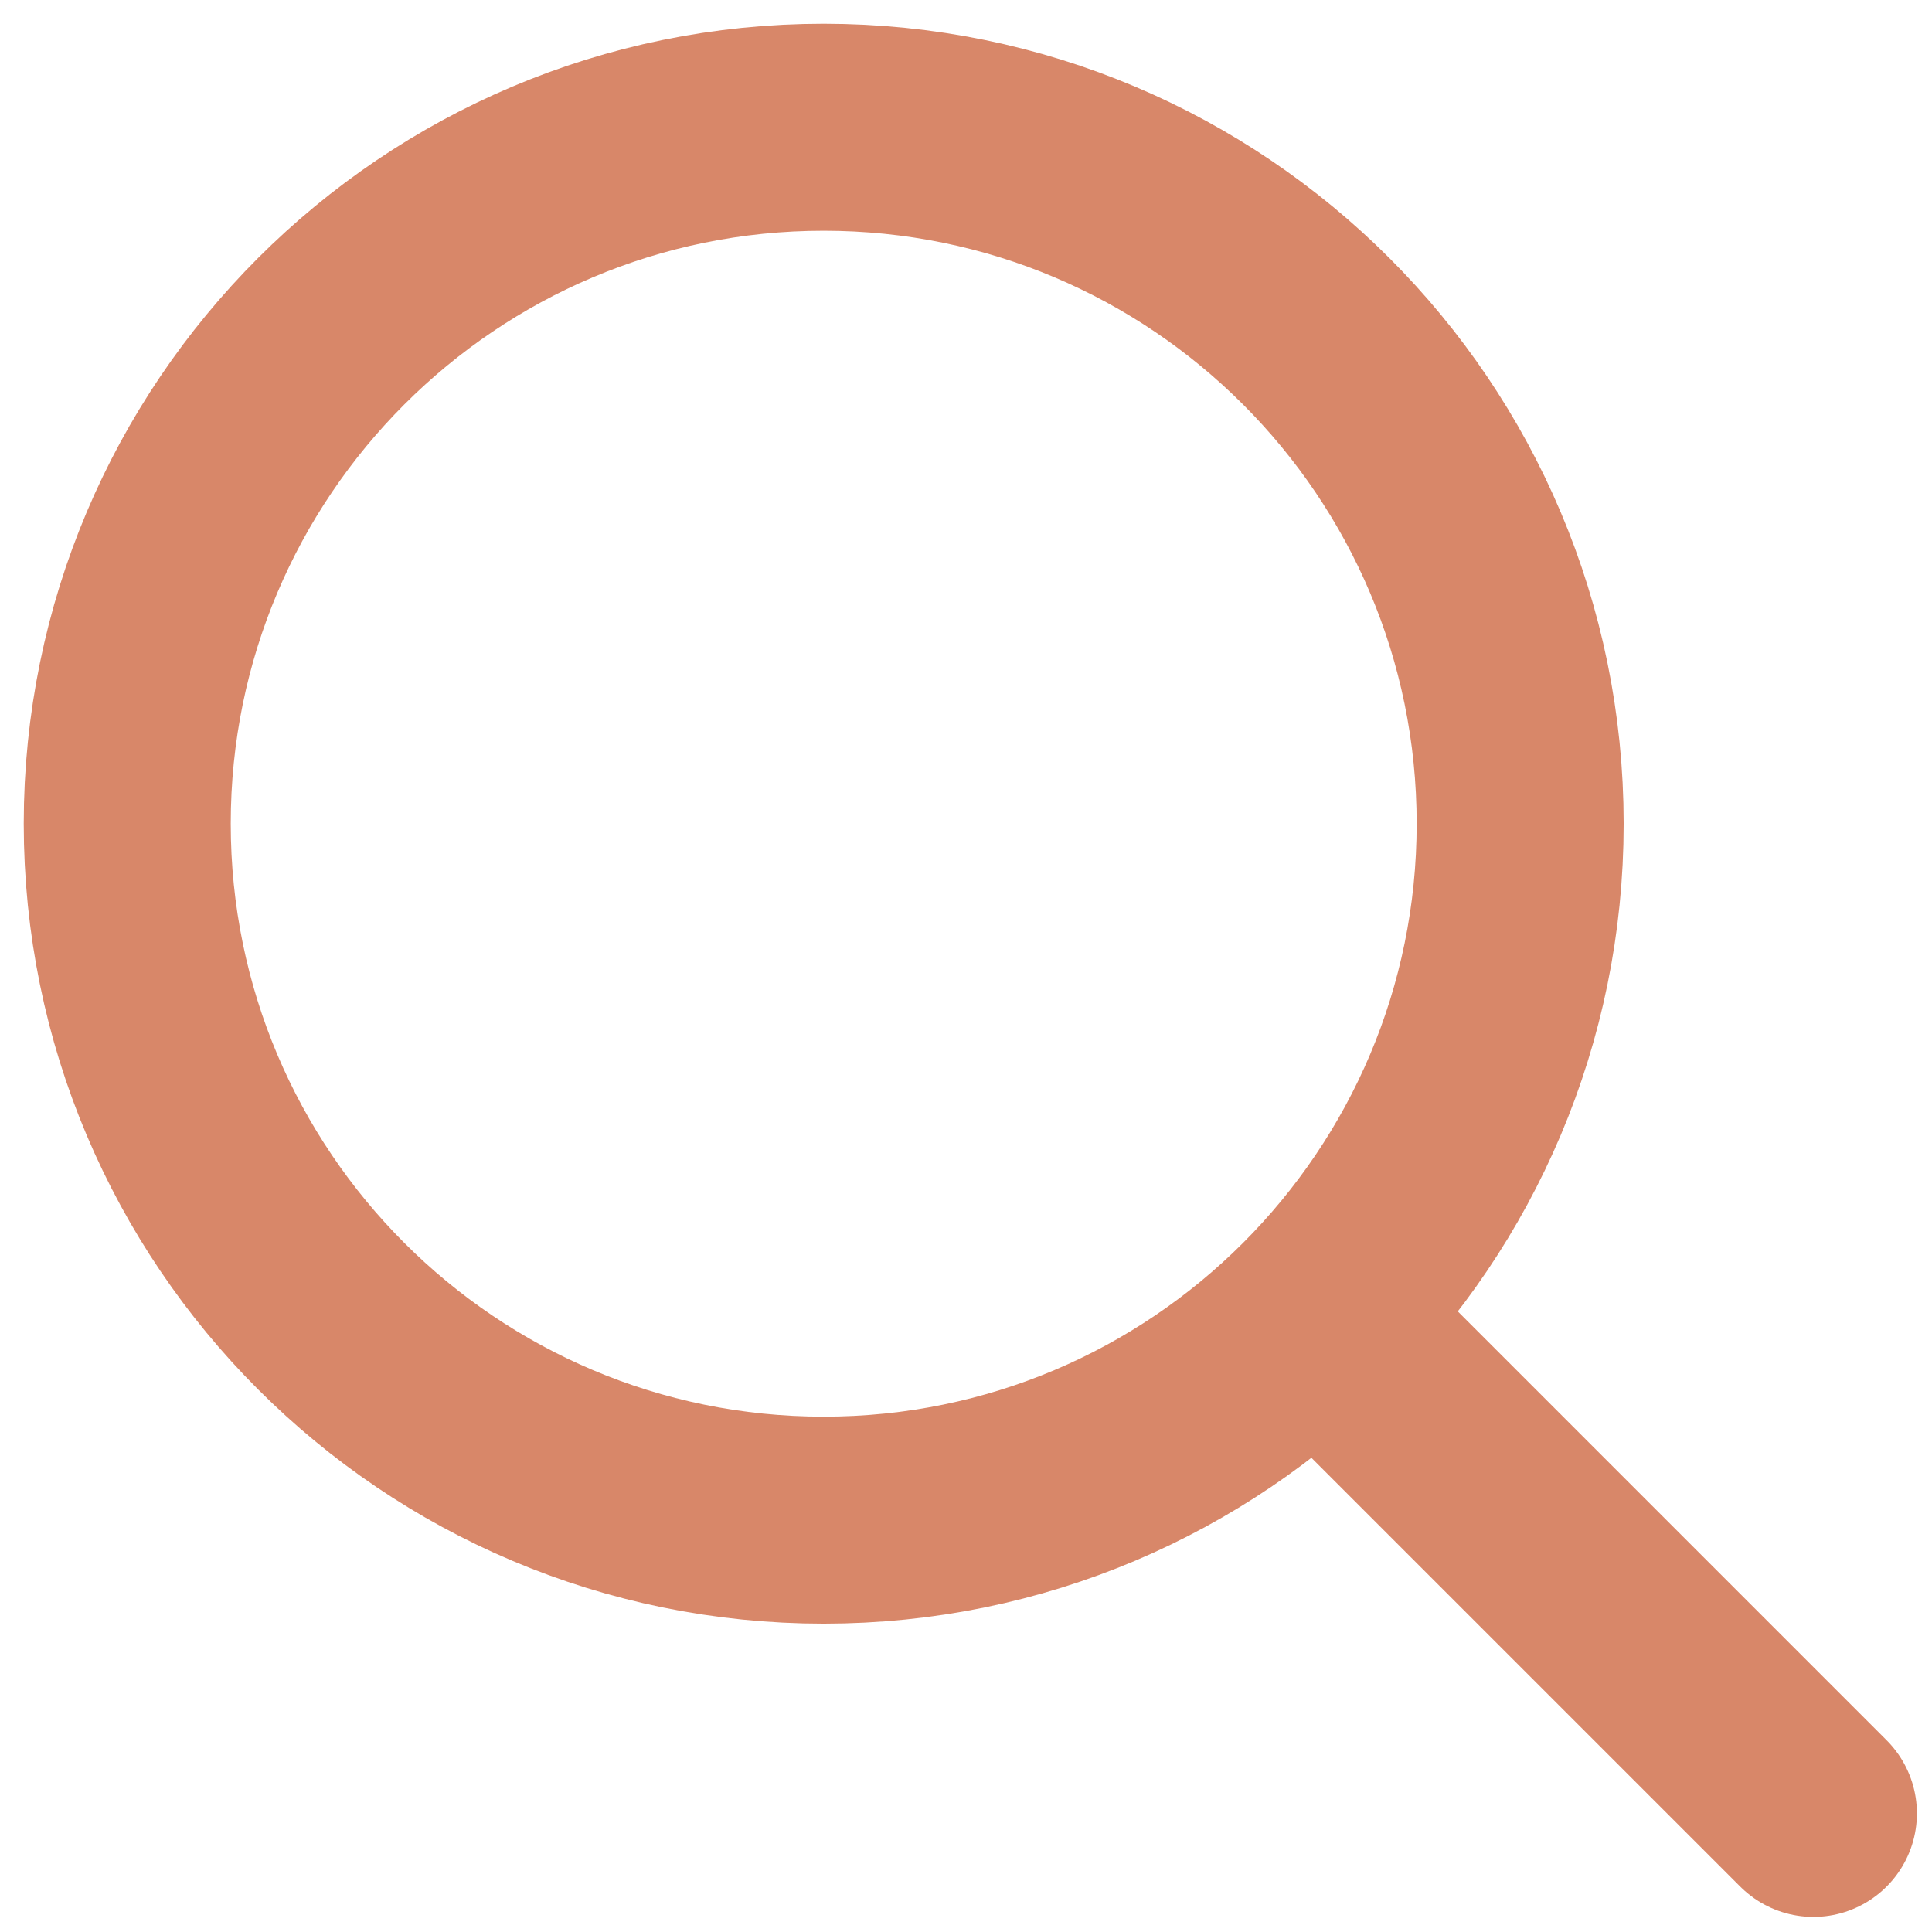
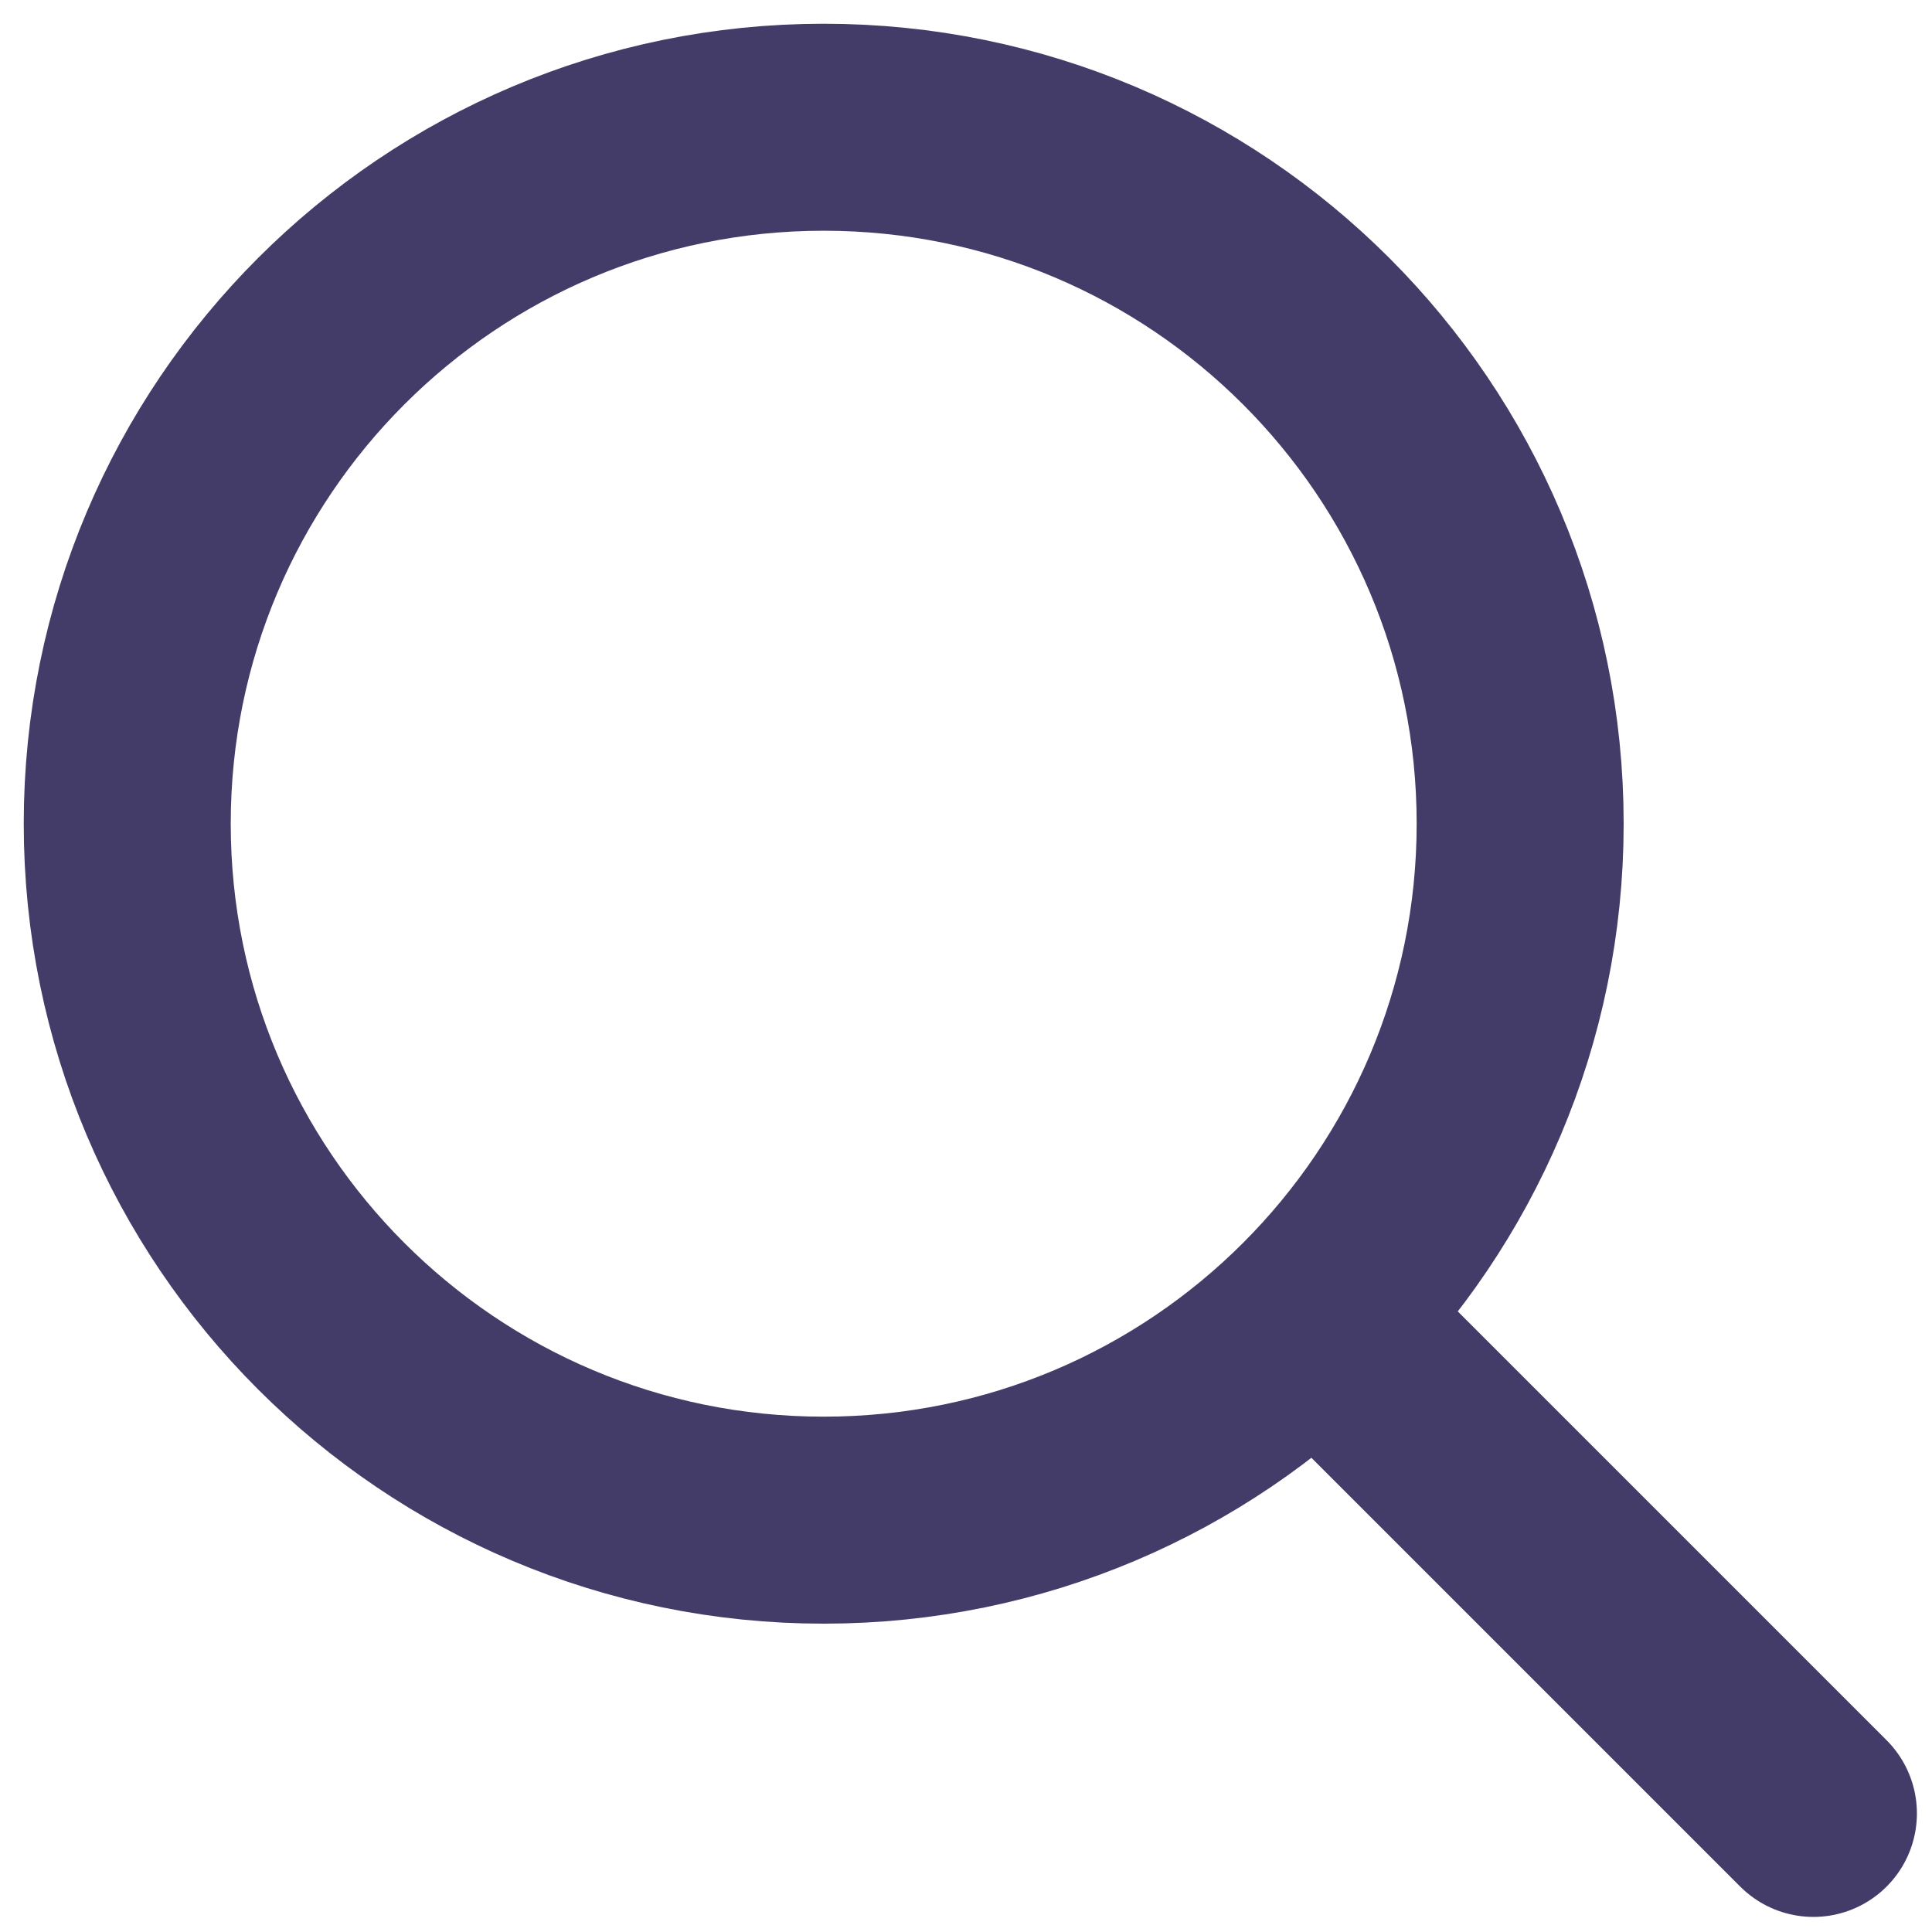
<svg xmlns="http://www.w3.org/2000/svg" width="42" height="42" viewBox="0 0 42 42" fill="none">
-   <path d="M29.859 29.859L39.422 39.422" stroke="#D88769" stroke-width="4.5" stroke-linecap="round" stroke-linejoin="round" />
-   <path d="M17.906 33.047C26.268 33.047 33.047 26.268 33.047 17.906C33.047 9.544 26.268 2.766 17.906 2.766C9.544 2.766 2.766 9.544 2.766 17.906C2.766 26.268 9.544 33.047 17.906 33.047Z" stroke="#D88769" stroke-width="4.5" stroke-linecap="round" stroke-linejoin="round" />
+   <path d="M29.859 29.859L39.422 39.422" stroke="#443C68" stroke-width="4.5" stroke-linecap="round" stroke-linejoin="round" />
+   <path d="M17.906 33.047C26.268 33.047 33.047 26.268 33.047 17.906C33.047 9.544 26.268 2.766 17.906 2.766C9.544 2.766 2.766 9.544 2.766 17.906C2.766 26.268 9.544 33.047 17.906 33.047Z" stroke="#443C68" stroke-width="4.5" stroke-linecap="round" stroke-linejoin="round" />
</svg>
